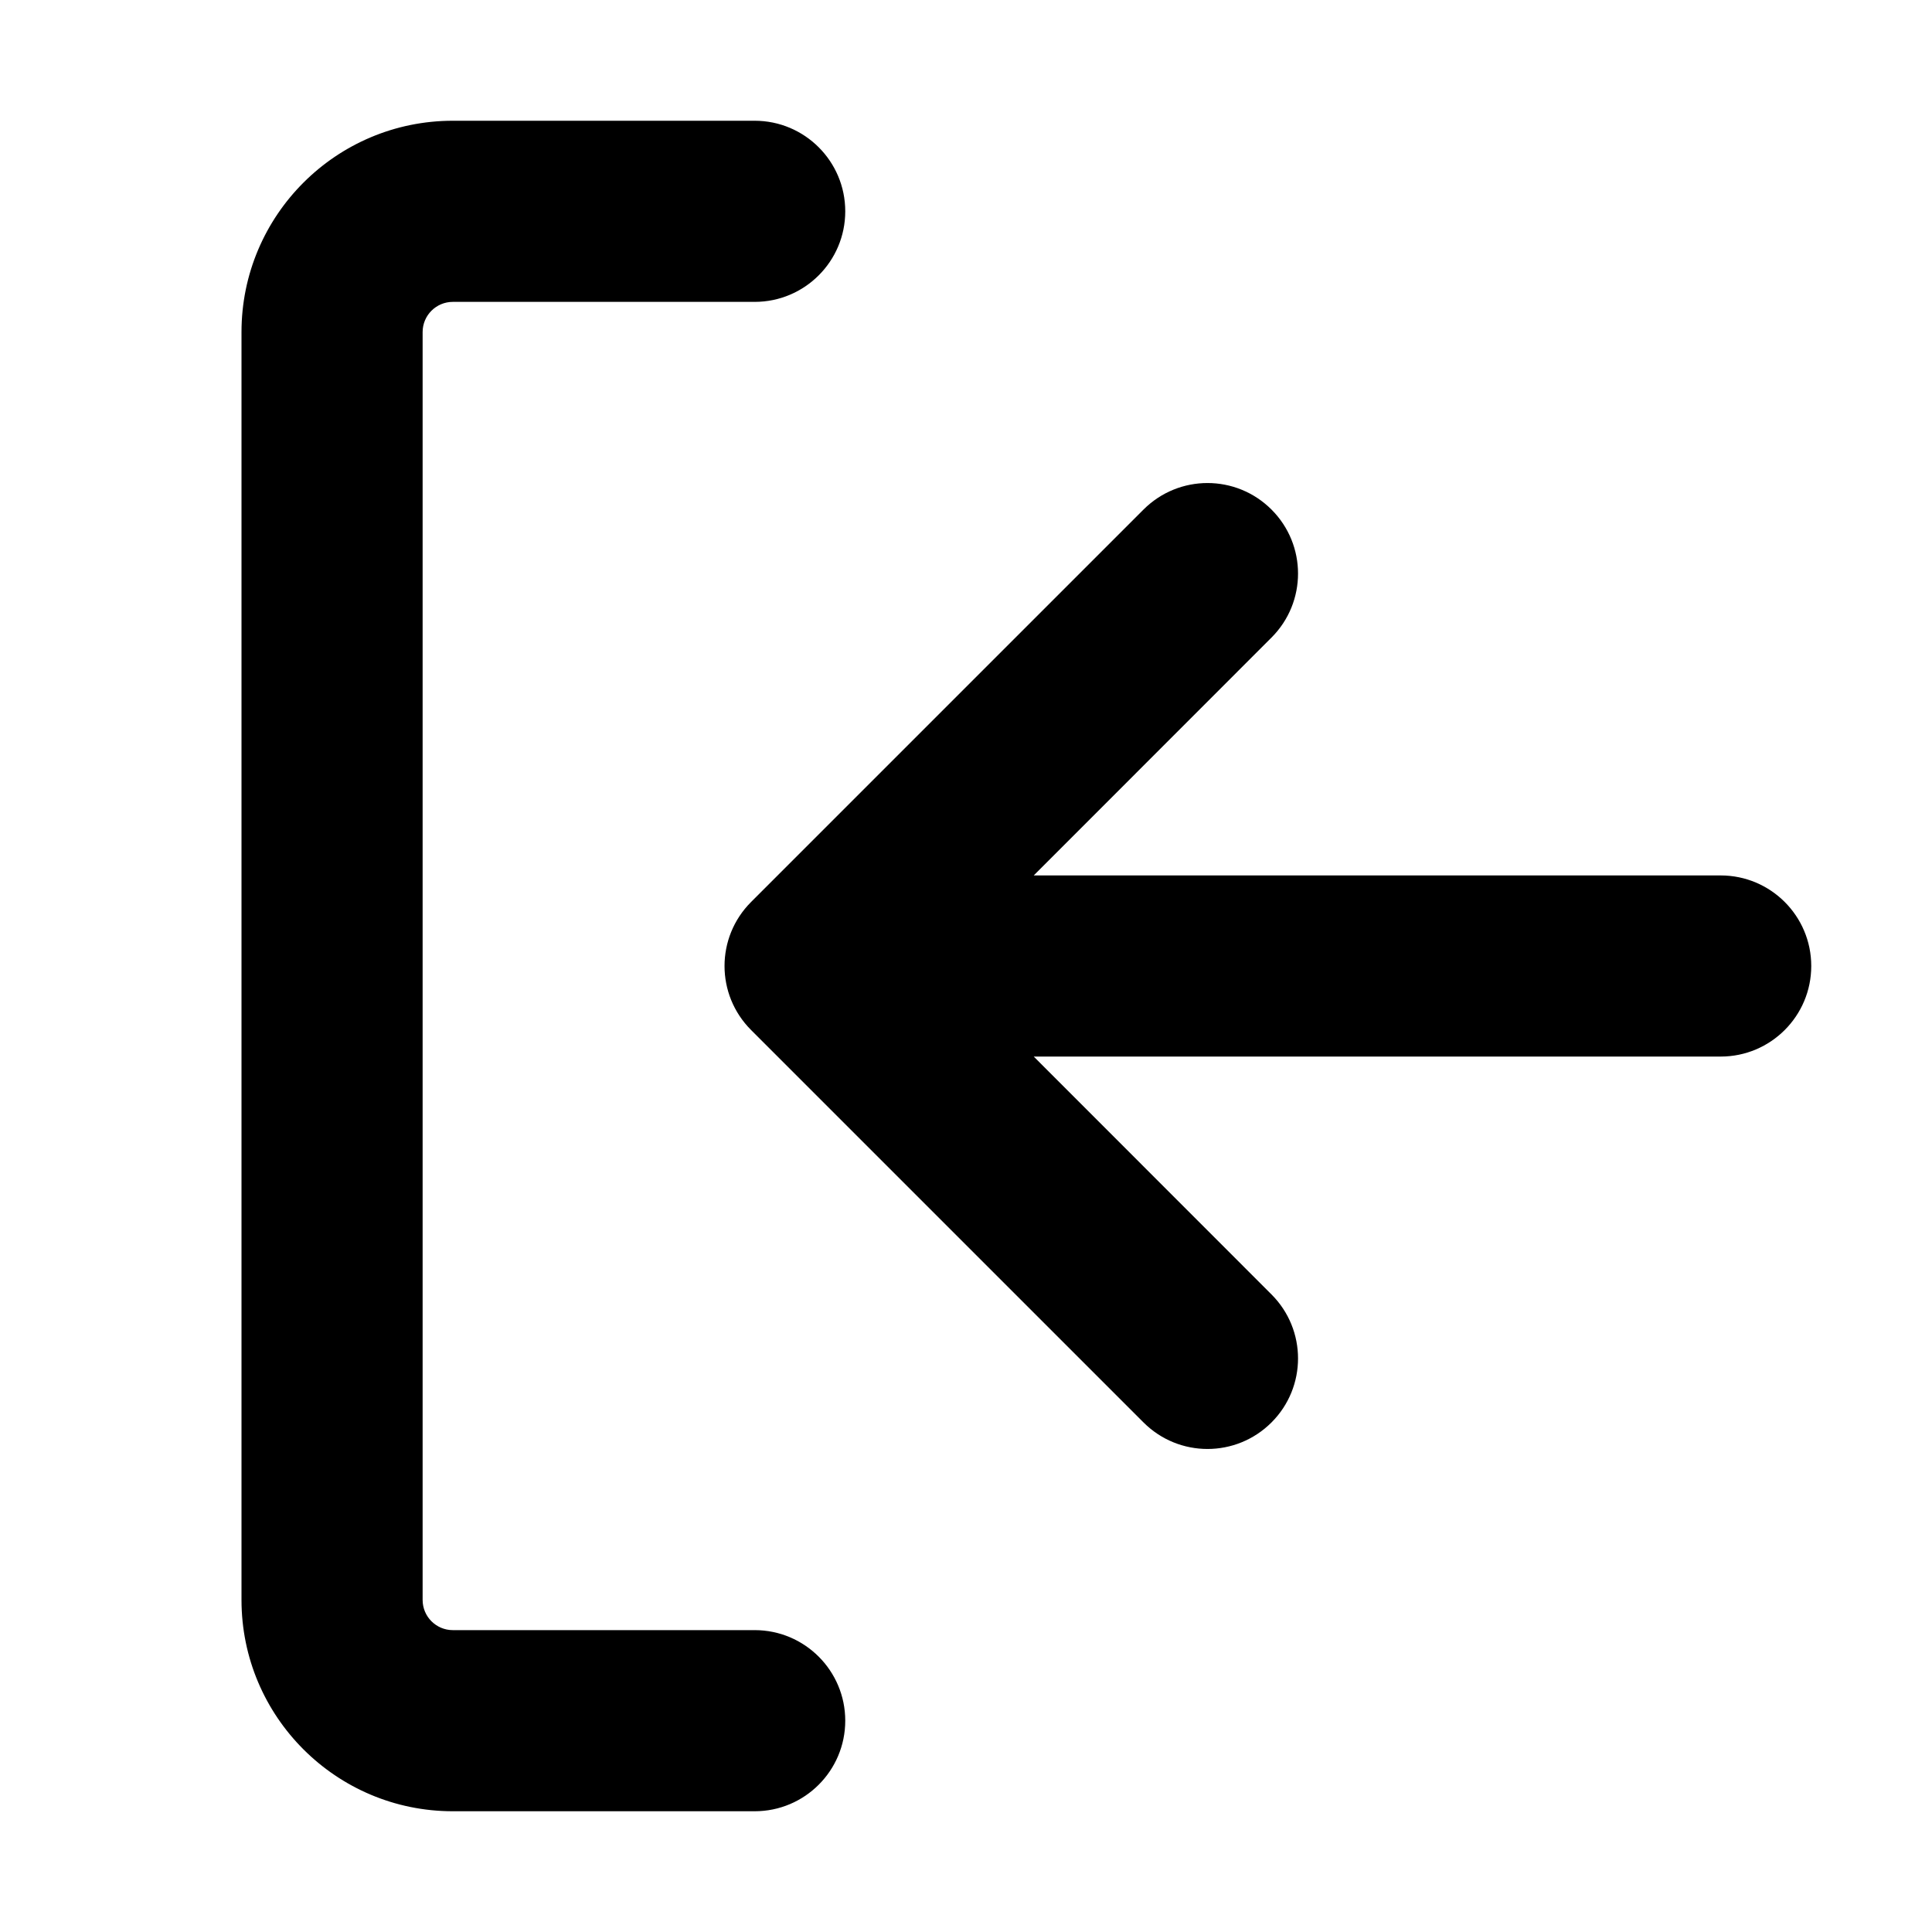
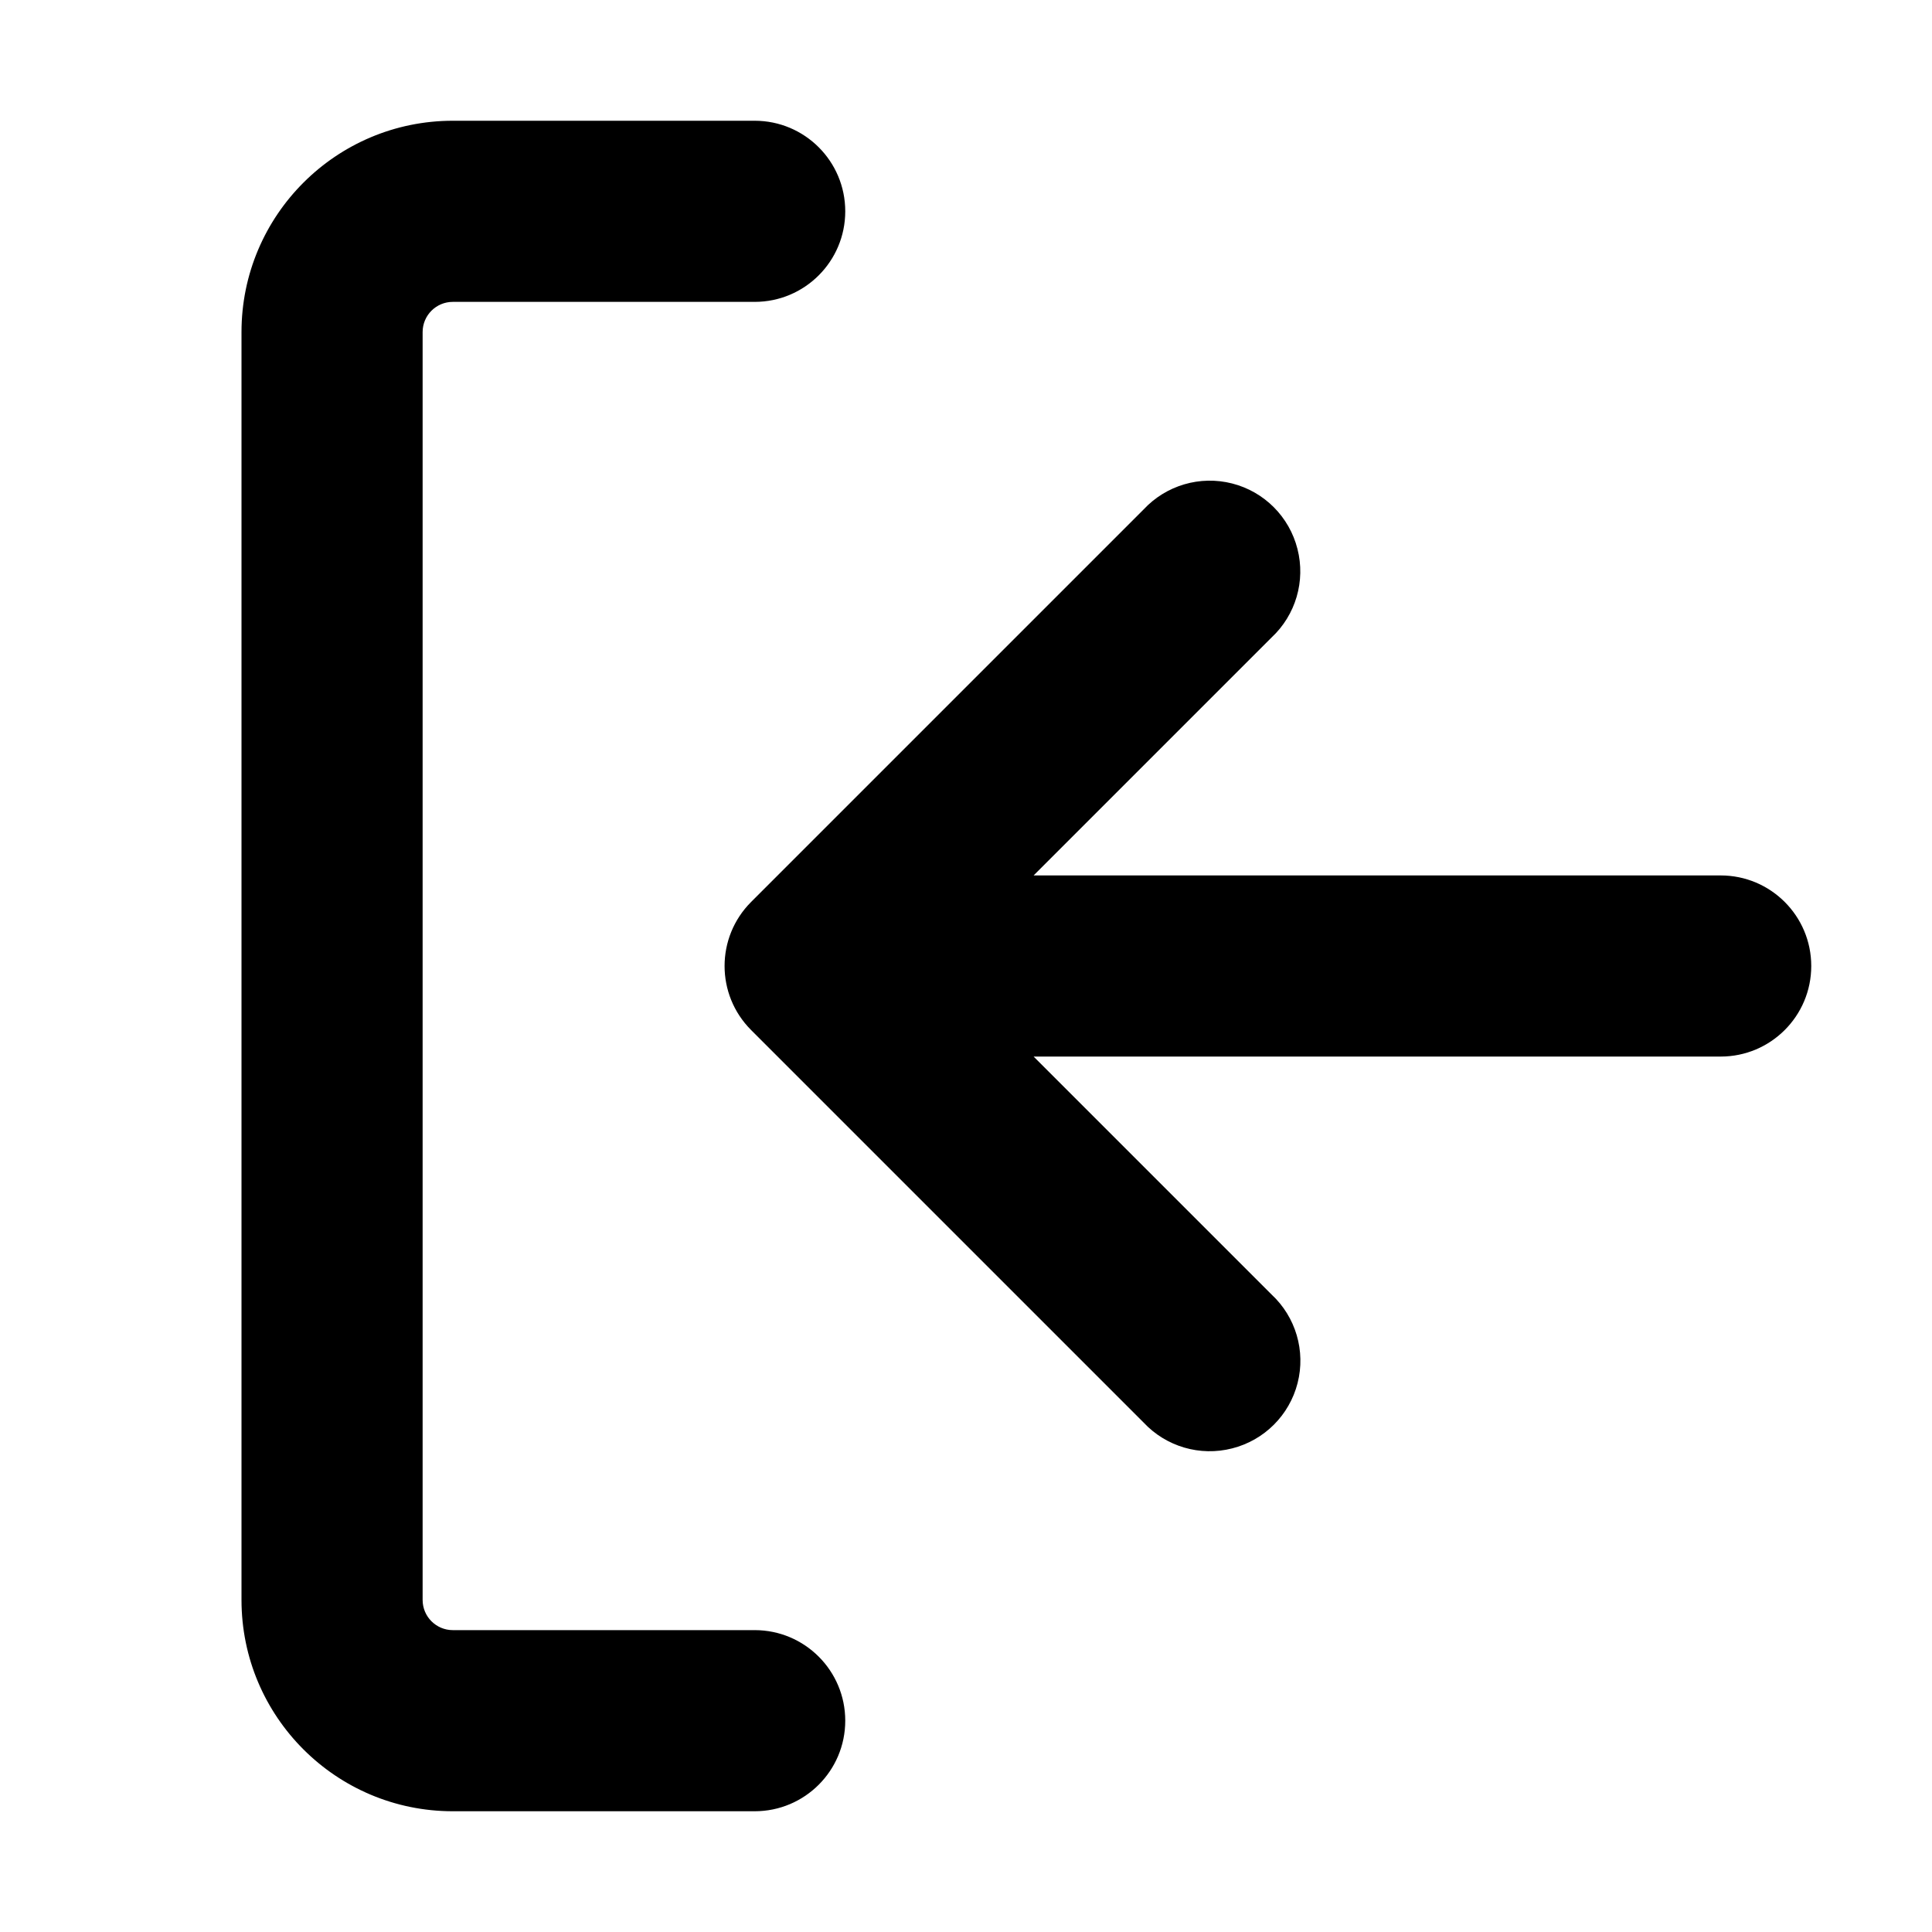
- <svg xmlns="http://www.w3.org/2000/svg" viewBox="0 0 16 16" width="16" height="16">
-   <path fill-rule="evenodd" clip-rule="evenodd" d="M2 2.75C2 1.784 2.784 1 3.75 1H6.25C6.664 1 7 1.336 7 1.75C7 2.164 6.664 2.5 6.25 2.5H3.75C3.612 2.5 3.5 2.612 3.5 2.75V13.25C3.5 13.388 3.612 13.5 3.75 13.5H6.25C6.664 13.5 7 13.836 7 14.25C7 14.664 6.664 15 6.25 15H3.75C2.784 15 2 14.216 2 13.25V2.75ZM8.561 7.25L10.53 5.28C10.823 4.987 10.823 4.513 10.53 4.22C10.237 3.927 9.763 3.927 9.47 4.22L6.22 7.47C5.927 7.763 5.927 8.237 6.22 8.53L9.47 11.78C9.763 12.073 10.237 12.073 10.53 11.78C10.823 11.487 10.823 11.013 10.53 10.72L8.561 8.75L14.25 8.75C14.664 8.75 15 8.414 15 8C15 7.586 14.664 7.25 14.25 7.25L8.561 7.25Z" />
+ <svg xmlns="http://www.w3.org/2000/svg" width="16" height="16" viewBox="0 0 16 16">
+   <path d="M2 2.75C2 1.784 2.784 1 3.75 1h2.5a.75.75 0 0 1 0 1.5h-2.5a.25.25 0 0 0-.25.25v10.5c0 .138.112.25.25.25h2.5a.75.75 0 0 1 0 1.5h-2.5A1.75 1.75 0 0 1 2 13.25Zm6.56 4.5h5.69a.75.75 0 0 1 0 1.5H8.56l1.97 1.97a.749.749 0 0 1-.326 1.275.749.749 0 0 1-.734-.215L6.22 8.53a.75.75 0 0 1 0-1.06l3.25-3.25a.749.749 0 0 1 1.275.326.749.749 0 0 1-.215.734Z" />
</svg>
